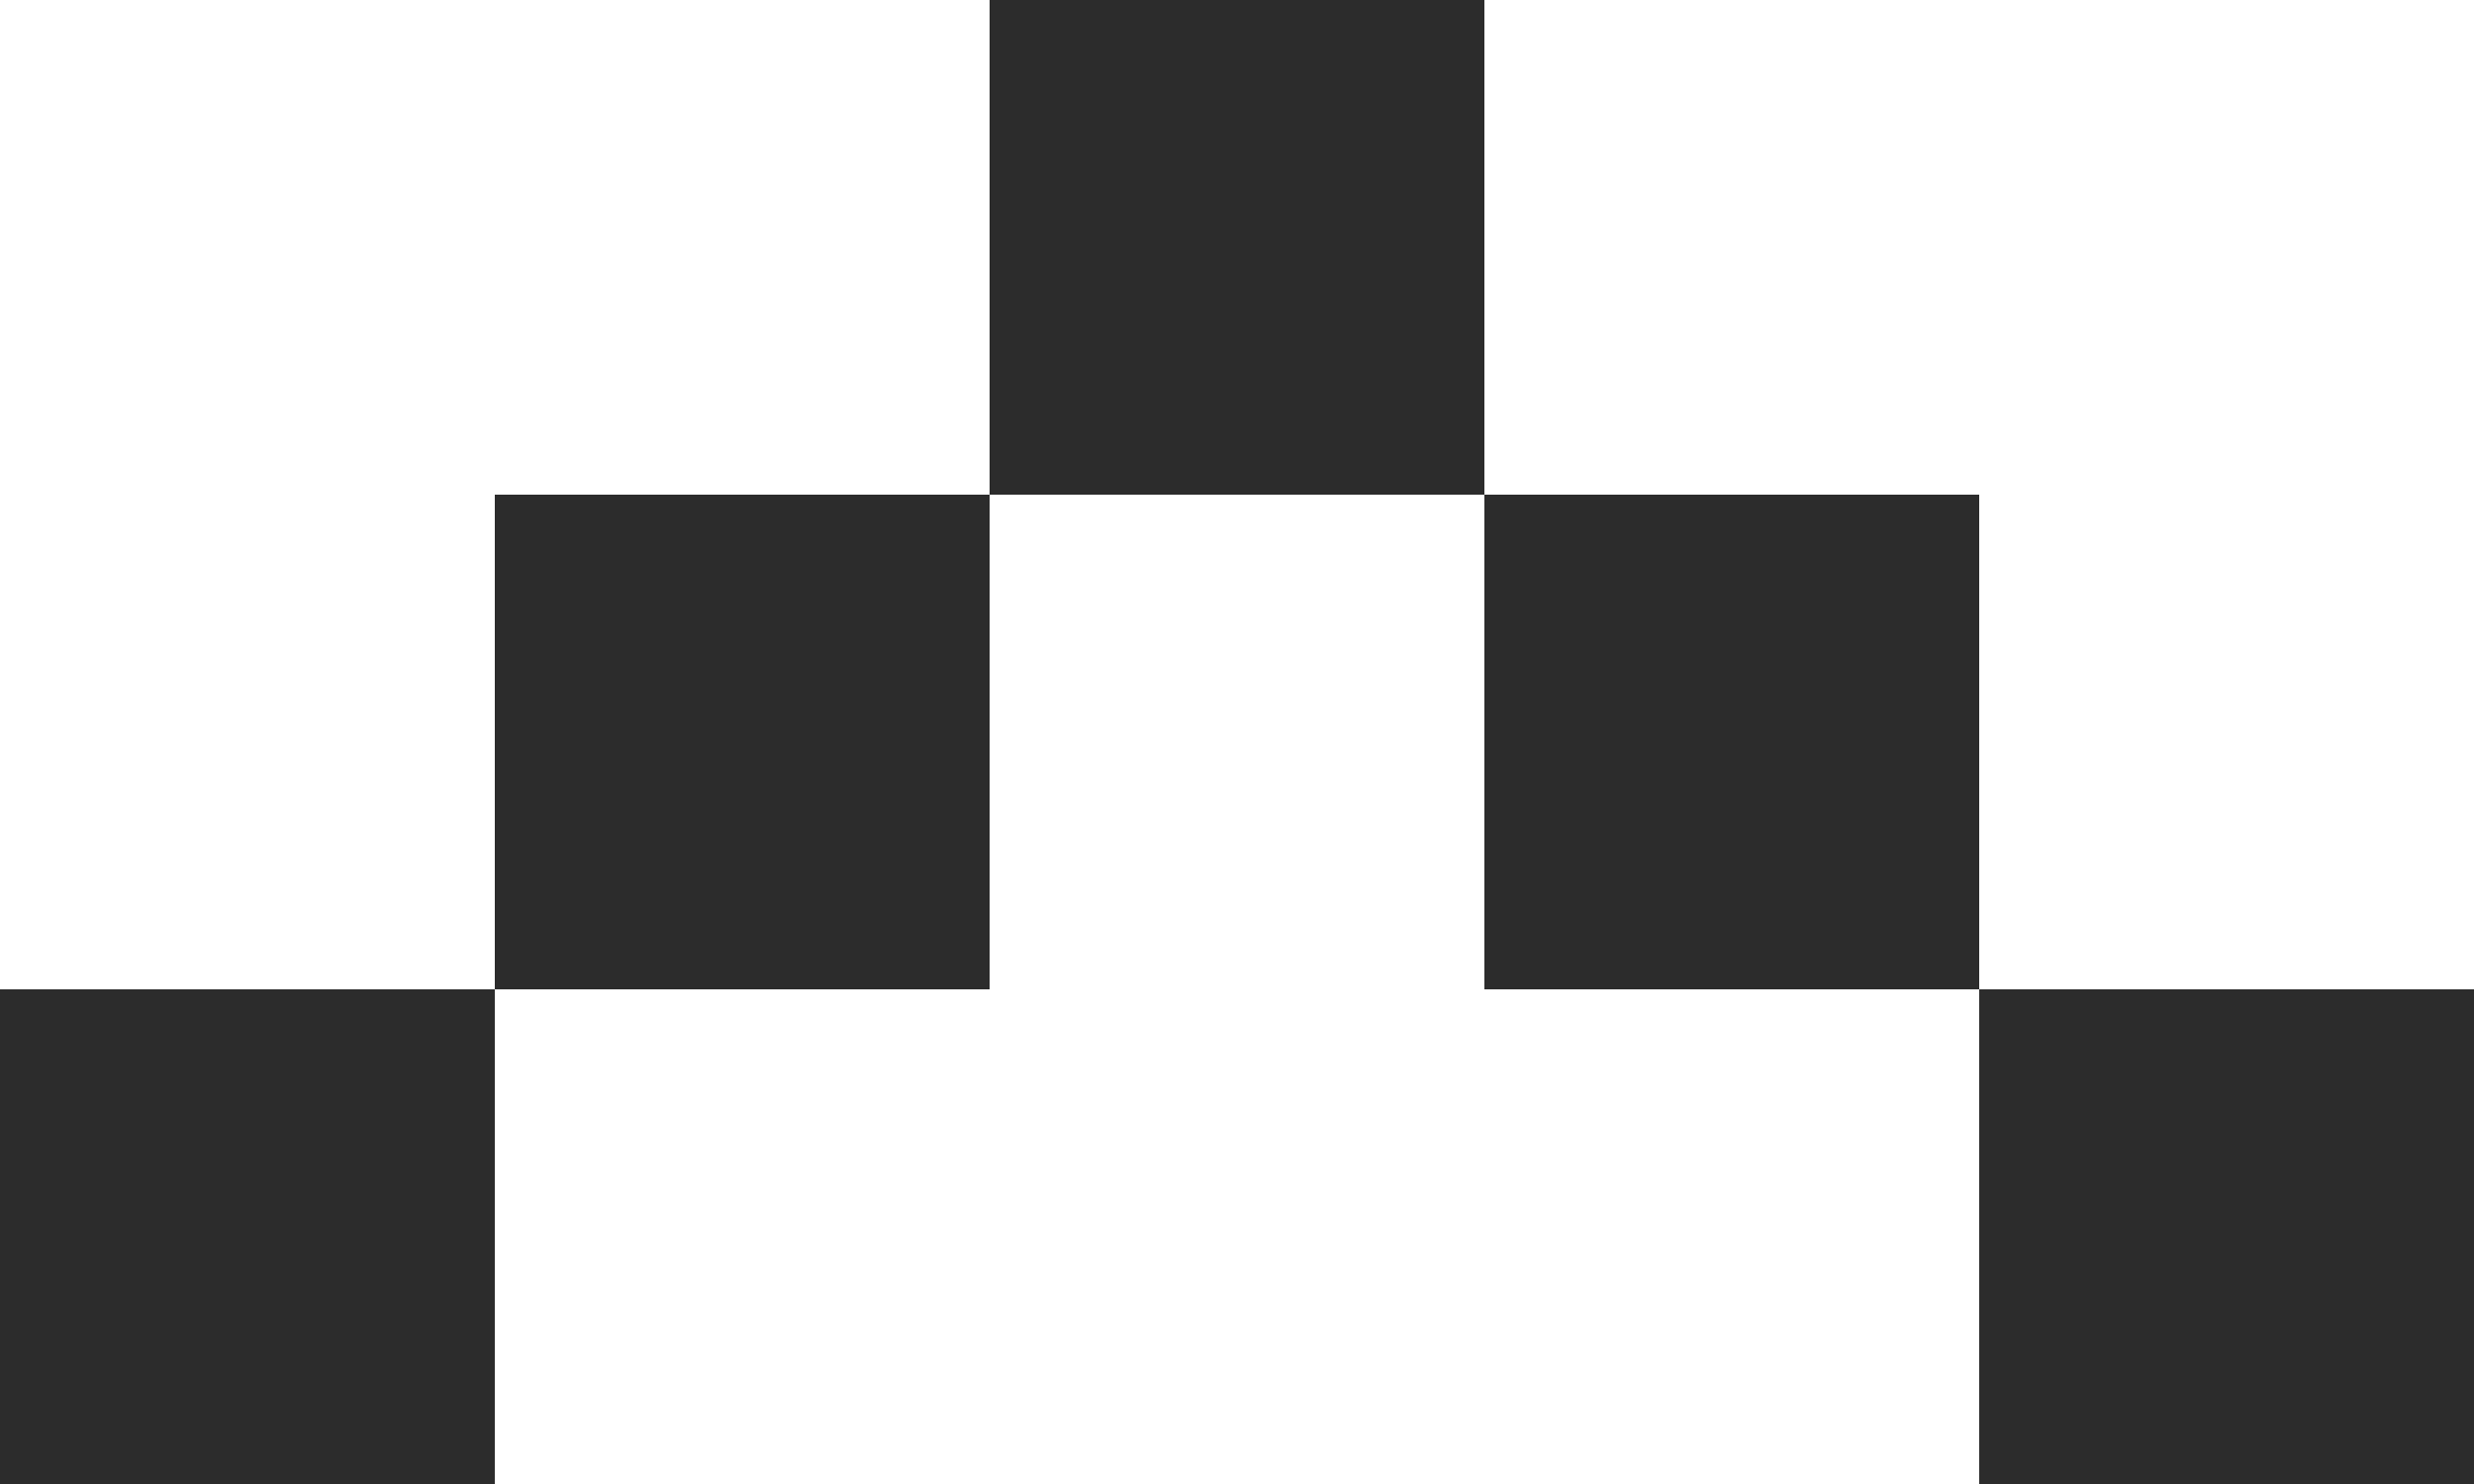
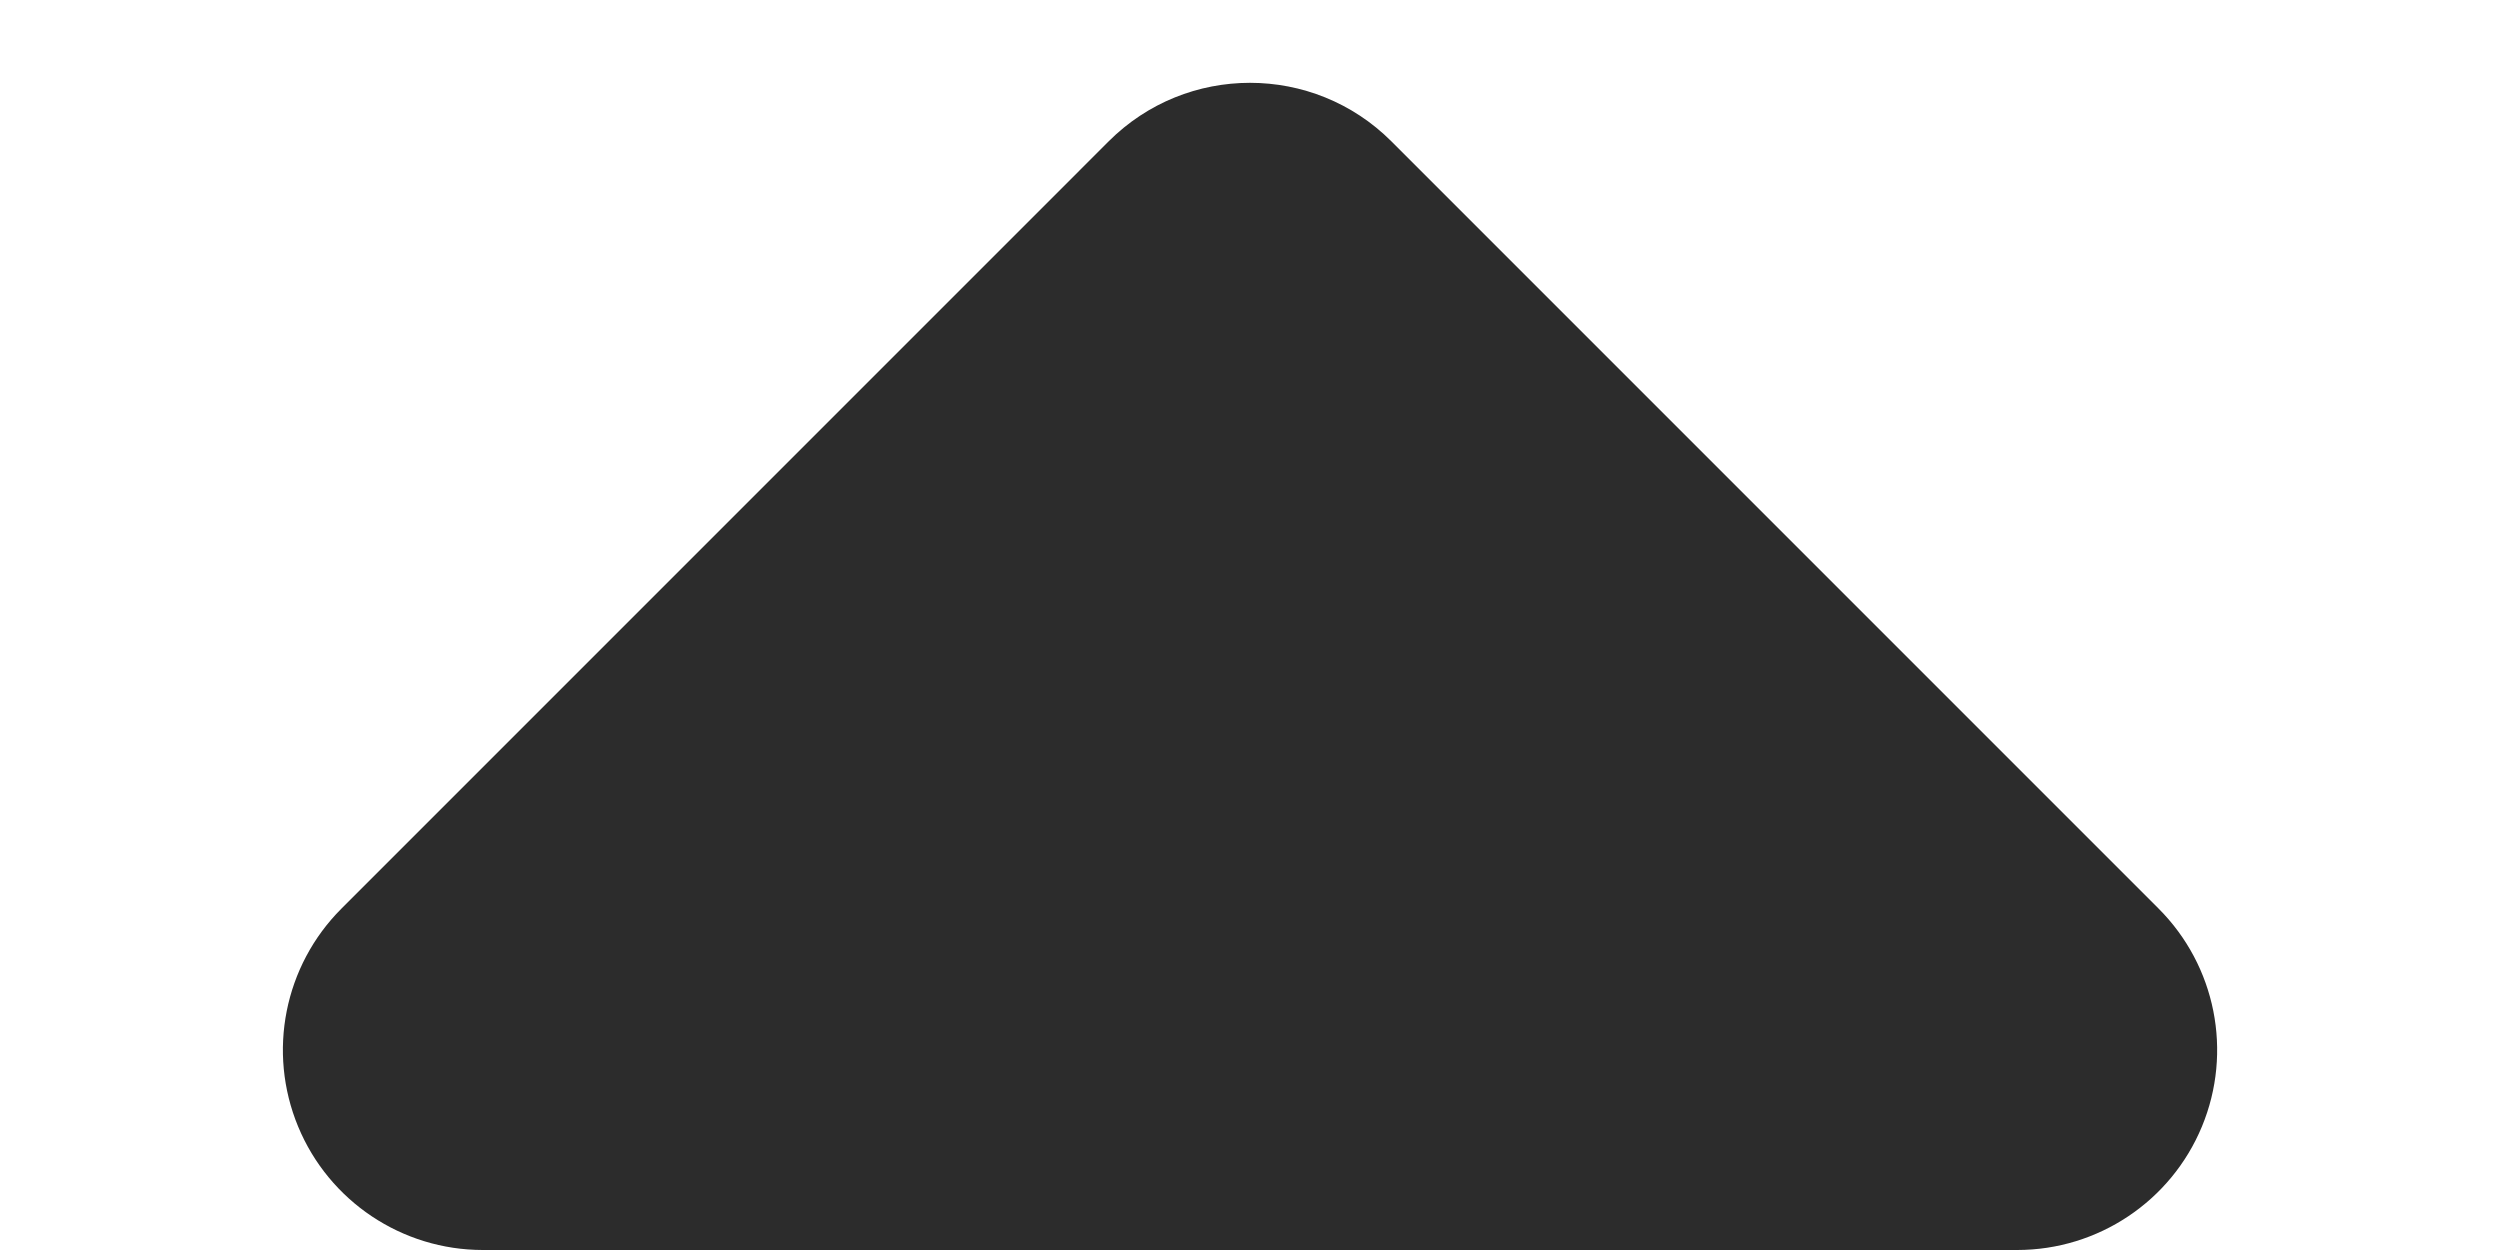
- <svg xmlns="http://www.w3.org/2000/svg" width="250" height="150" viewBox="0 0 250 150">
-   <g id="Grupo_1" data-name="Grupo 1" transform="translate(-602 -293)">
-     <rect id="Retângulo_1" data-name="Retângulo 1" width="50" height="50" transform="translate(702 293)" fill="#2c2c2c" />
-     <rect id="Retângulo_6" data-name="Retângulo 6" width="50" height="50" transform="translate(652 343)" fill="#2c2c2c" />
-     <rect id="Retângulo_8" data-name="Retângulo 8" width="50" height="50" transform="translate(602 393)" fill="#2c2c2c" />
-     <rect id="Retângulo_7" data-name="Retângulo 7" width="50" height="50" transform="translate(802 393)" fill="#2c2c2c" />
-     <rect id="Retângulo_2" data-name="Retângulo 2" width="50" height="50" transform="translate(752 343)" fill="#2c2c2c" />
-   </g>
+ <svg xmlns="http://www.w3.org/2000/svg" width="30" height="15" viewBox="0 0 50 25">
+   <path id="Polígono_8" data-name="Polígono 8" d="M22.172,2.828a4,4,0,0,1,5.657,0L43.172,18.172A4,4,0,0,1,40.343,25H9.657a4,4,0,0,1-2.828-6.828Z" fill="#2c2c2c" />
</svg>
